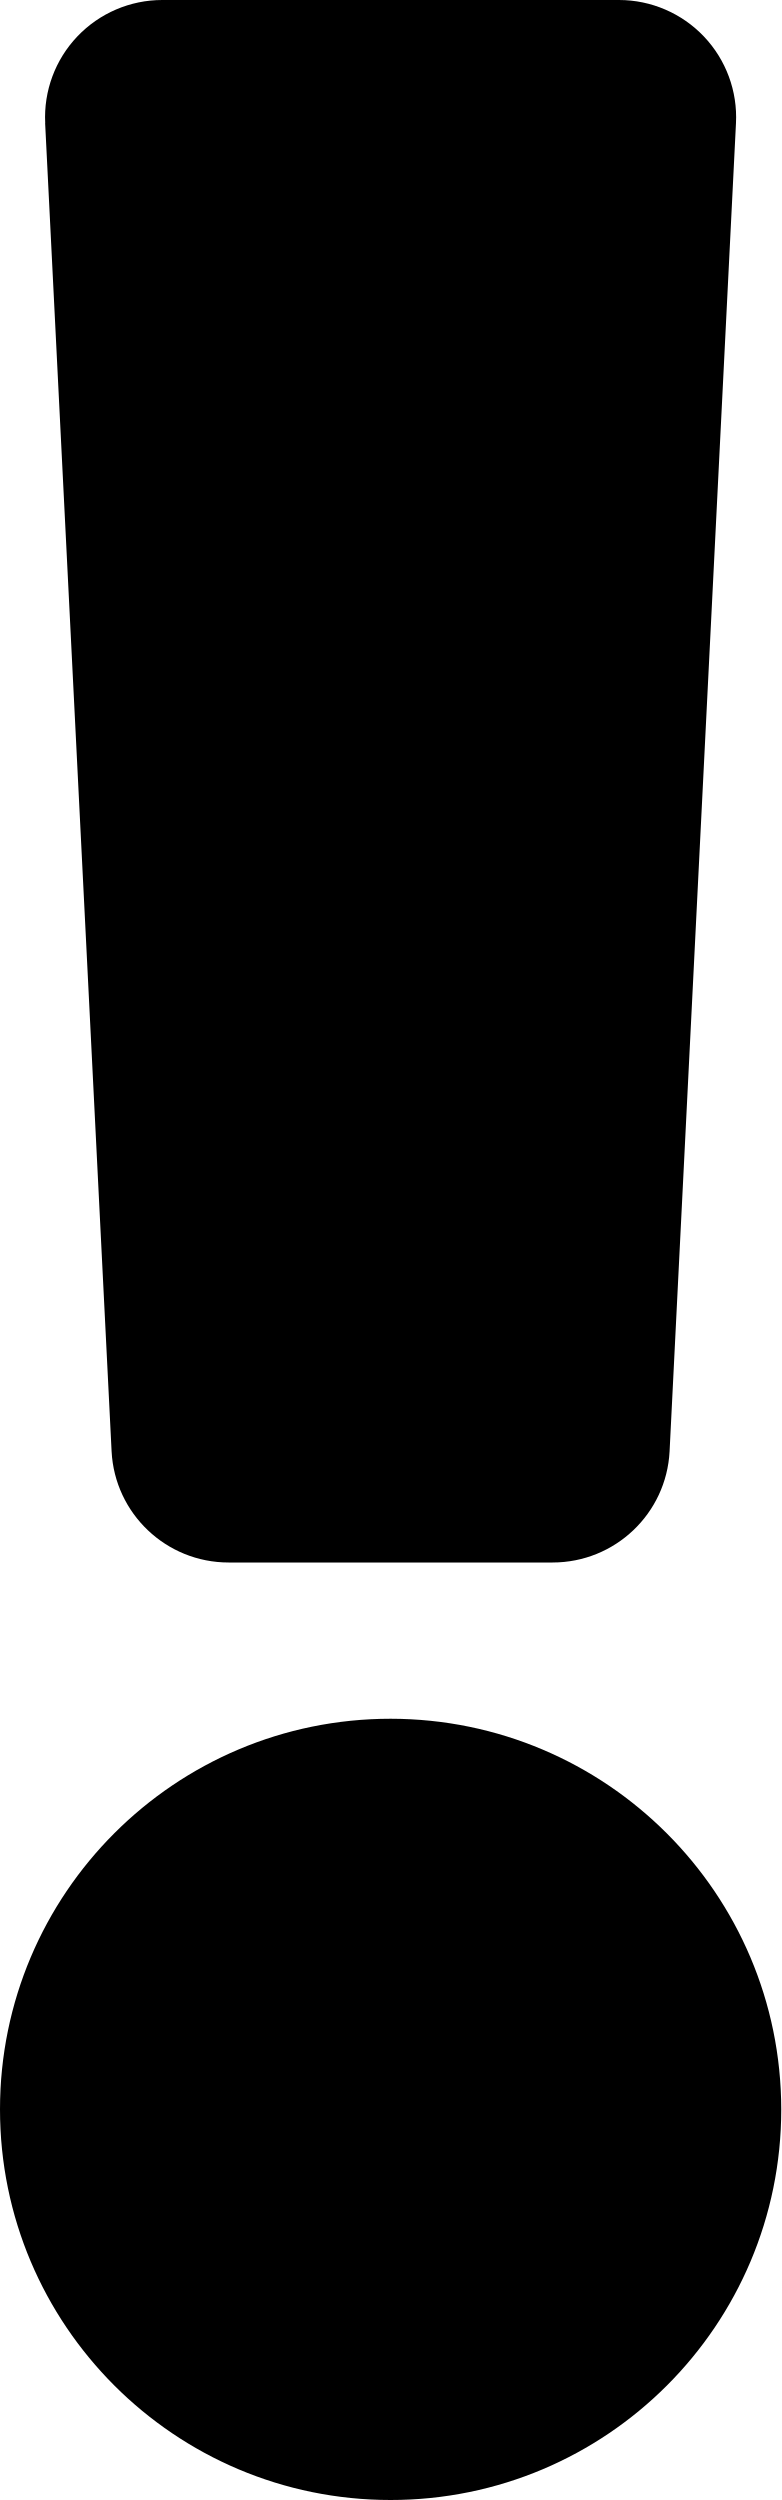
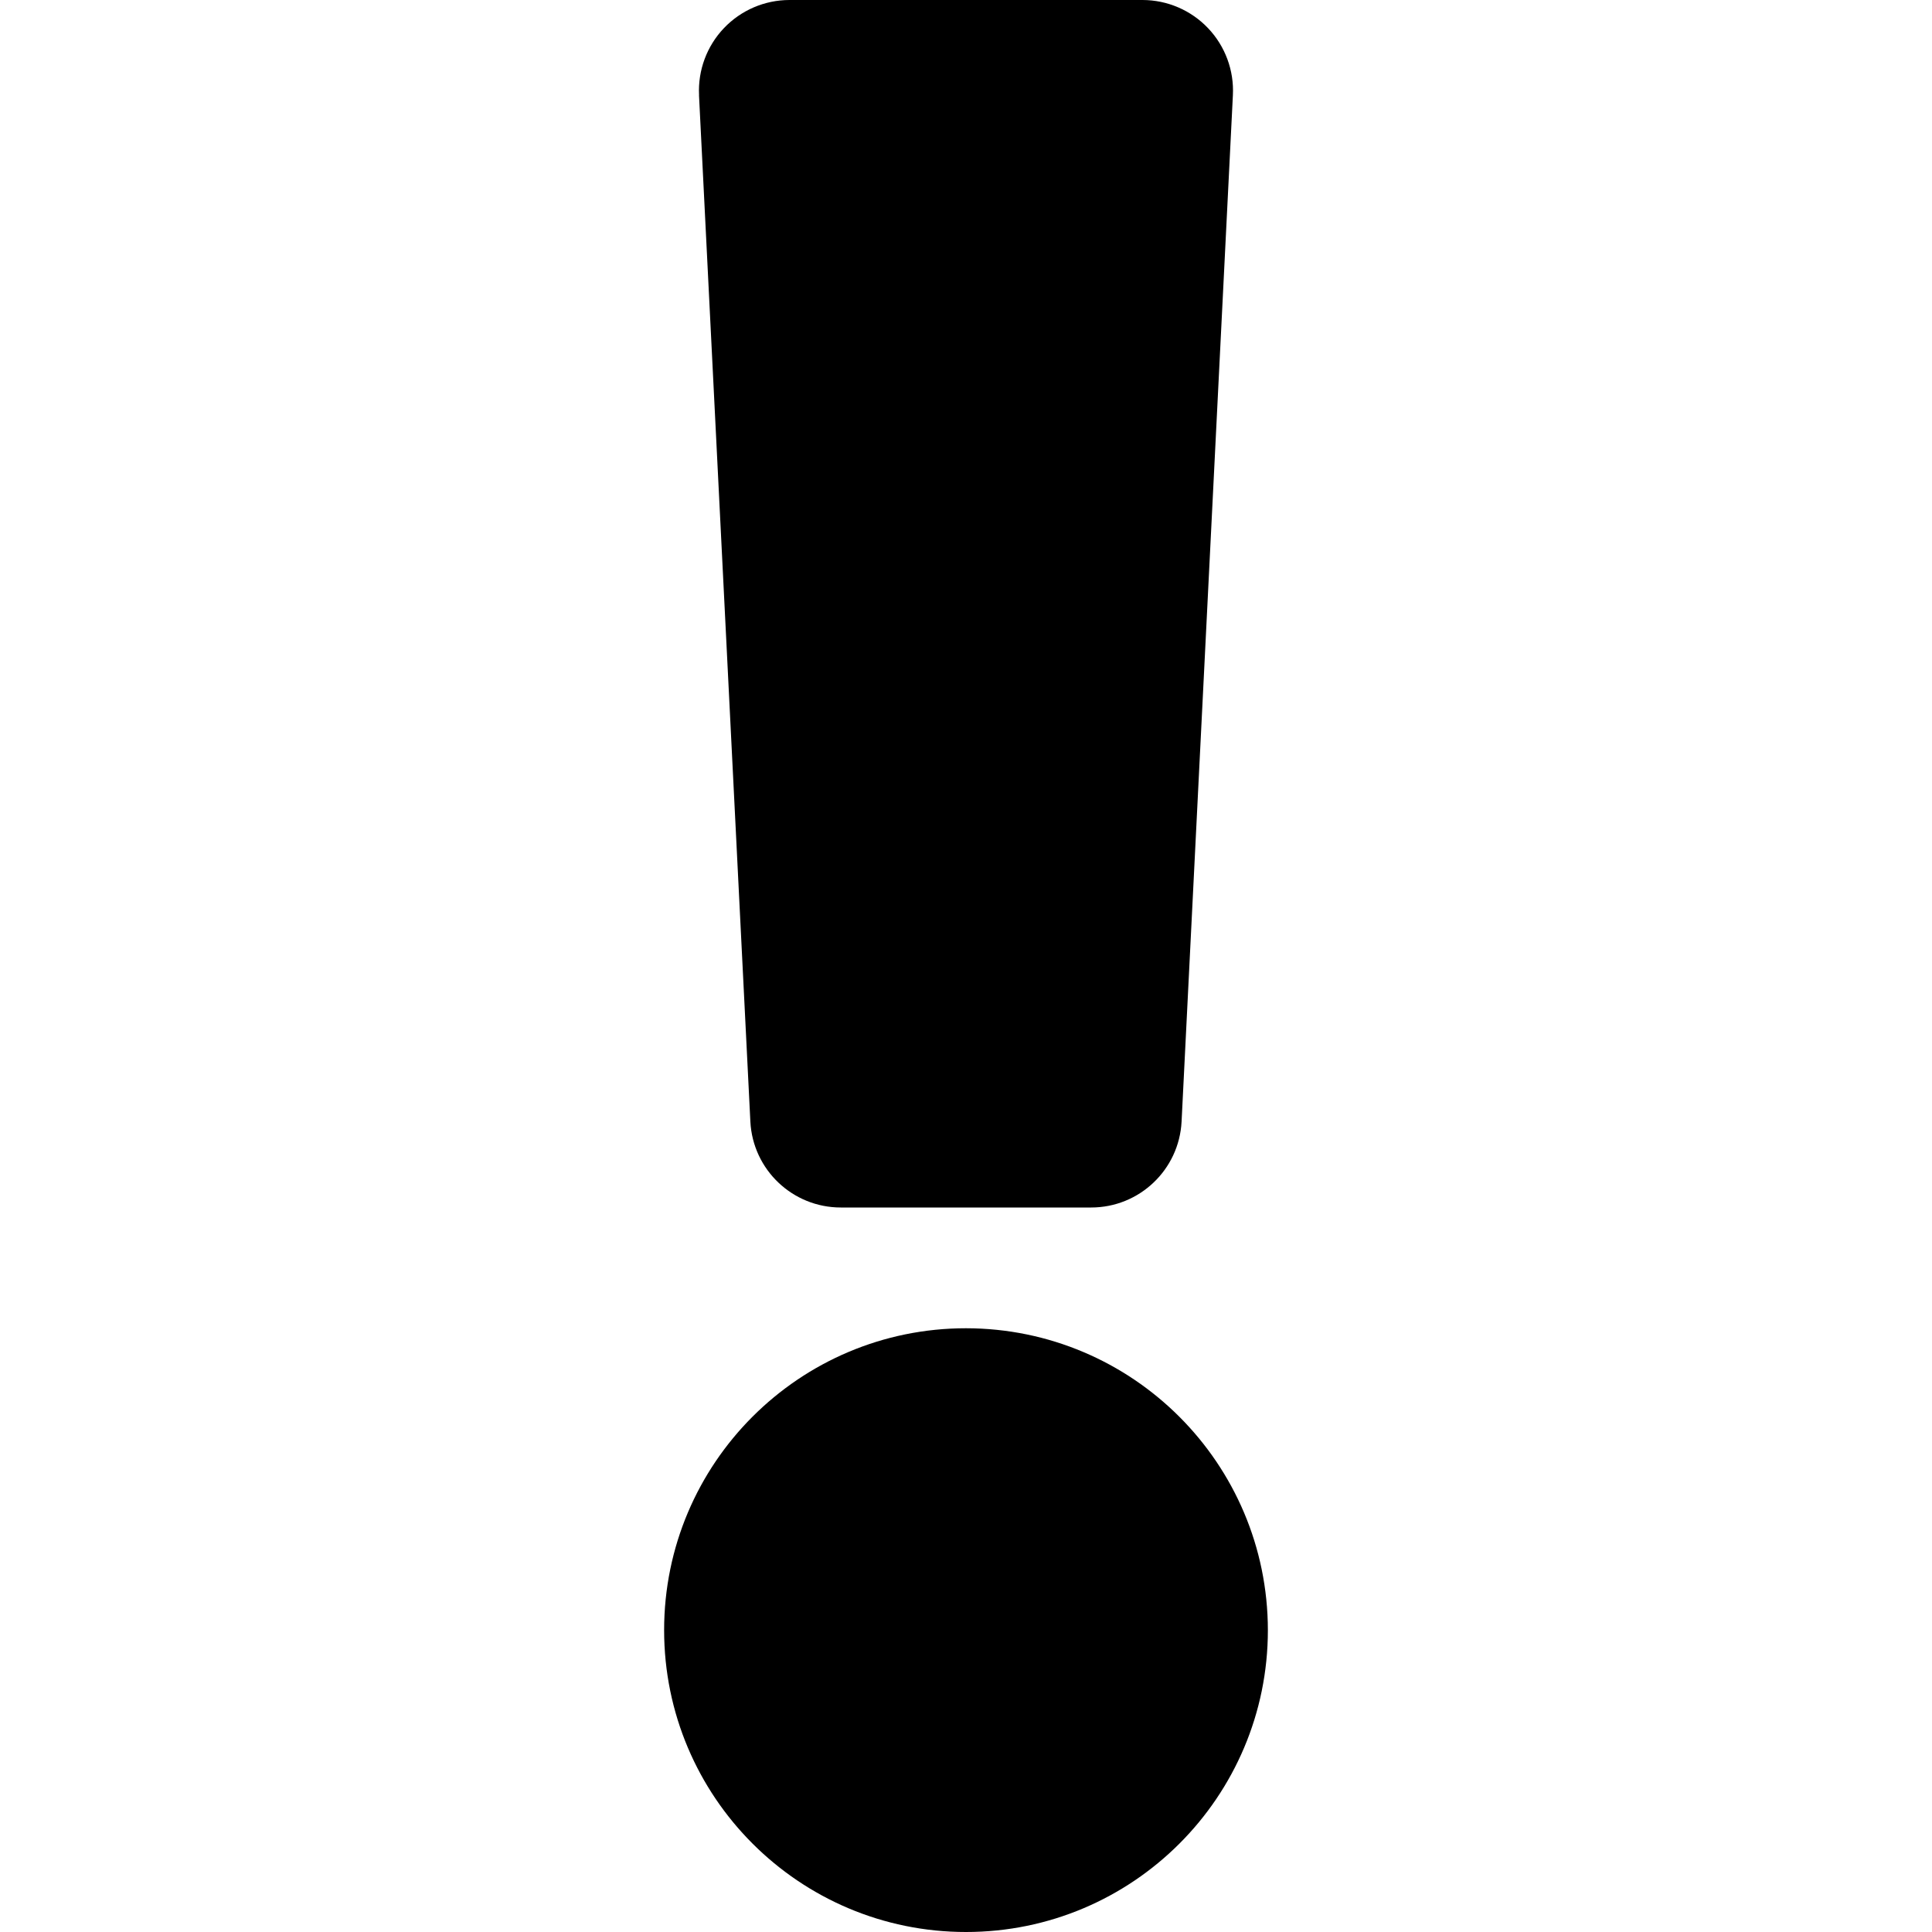
- <svg xmlns="http://www.w3.org/2000/svg" width="11.25" height="36" viewBox="0 0 11.25 36">
+ <svg xmlns="http://www.w3.org/2000/svg" width="25" height="25" viewBox="0 0 11.25 36">
  <path d="M12.375,30.375A5.625,5.625,0,1,1,6.75,24.75,5.631,5.631,0,0,1,12.375,30.375Zm-10.6-28.6L2.732,20.9a1.687,1.687,0,0,0,1.685,1.6H9.082a1.687,1.687,0,0,0,1.685-1.6l.956-19.125A1.688,1.688,0,0,0,10.039,0H3.461A1.688,1.688,0,0,0,1.776,1.772Z" transform="translate(-1.125)" />
</svg>
